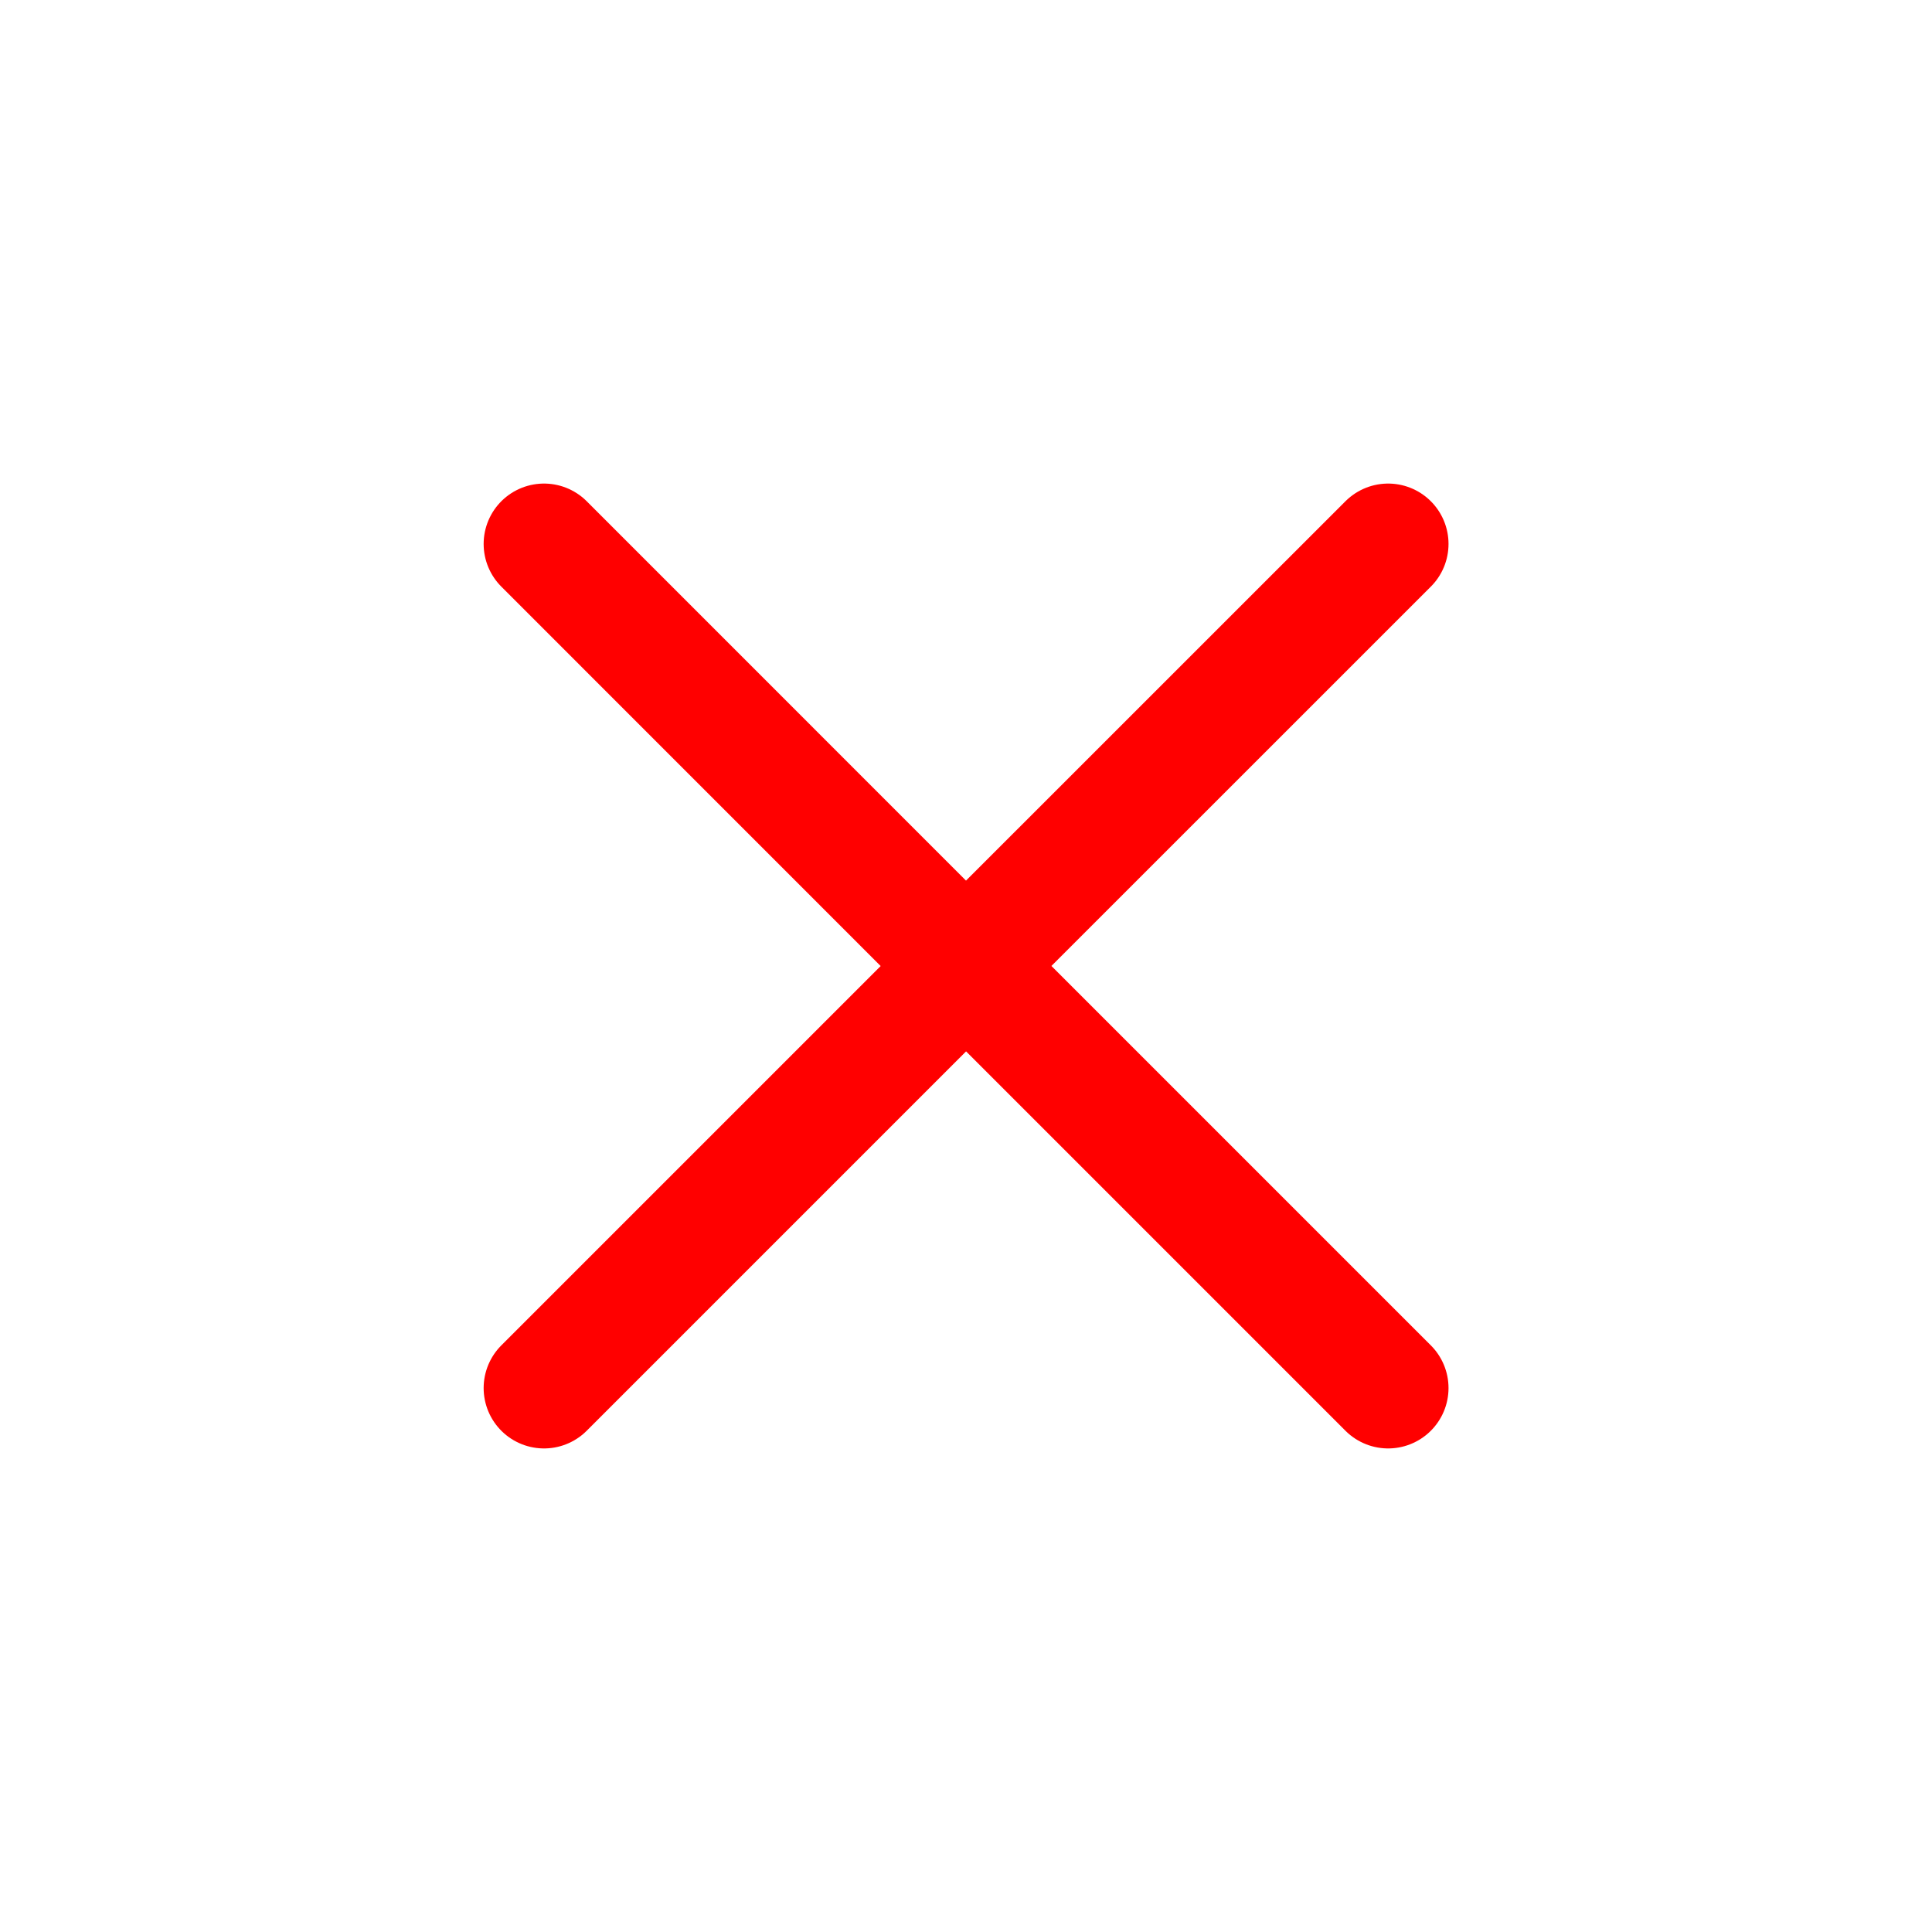
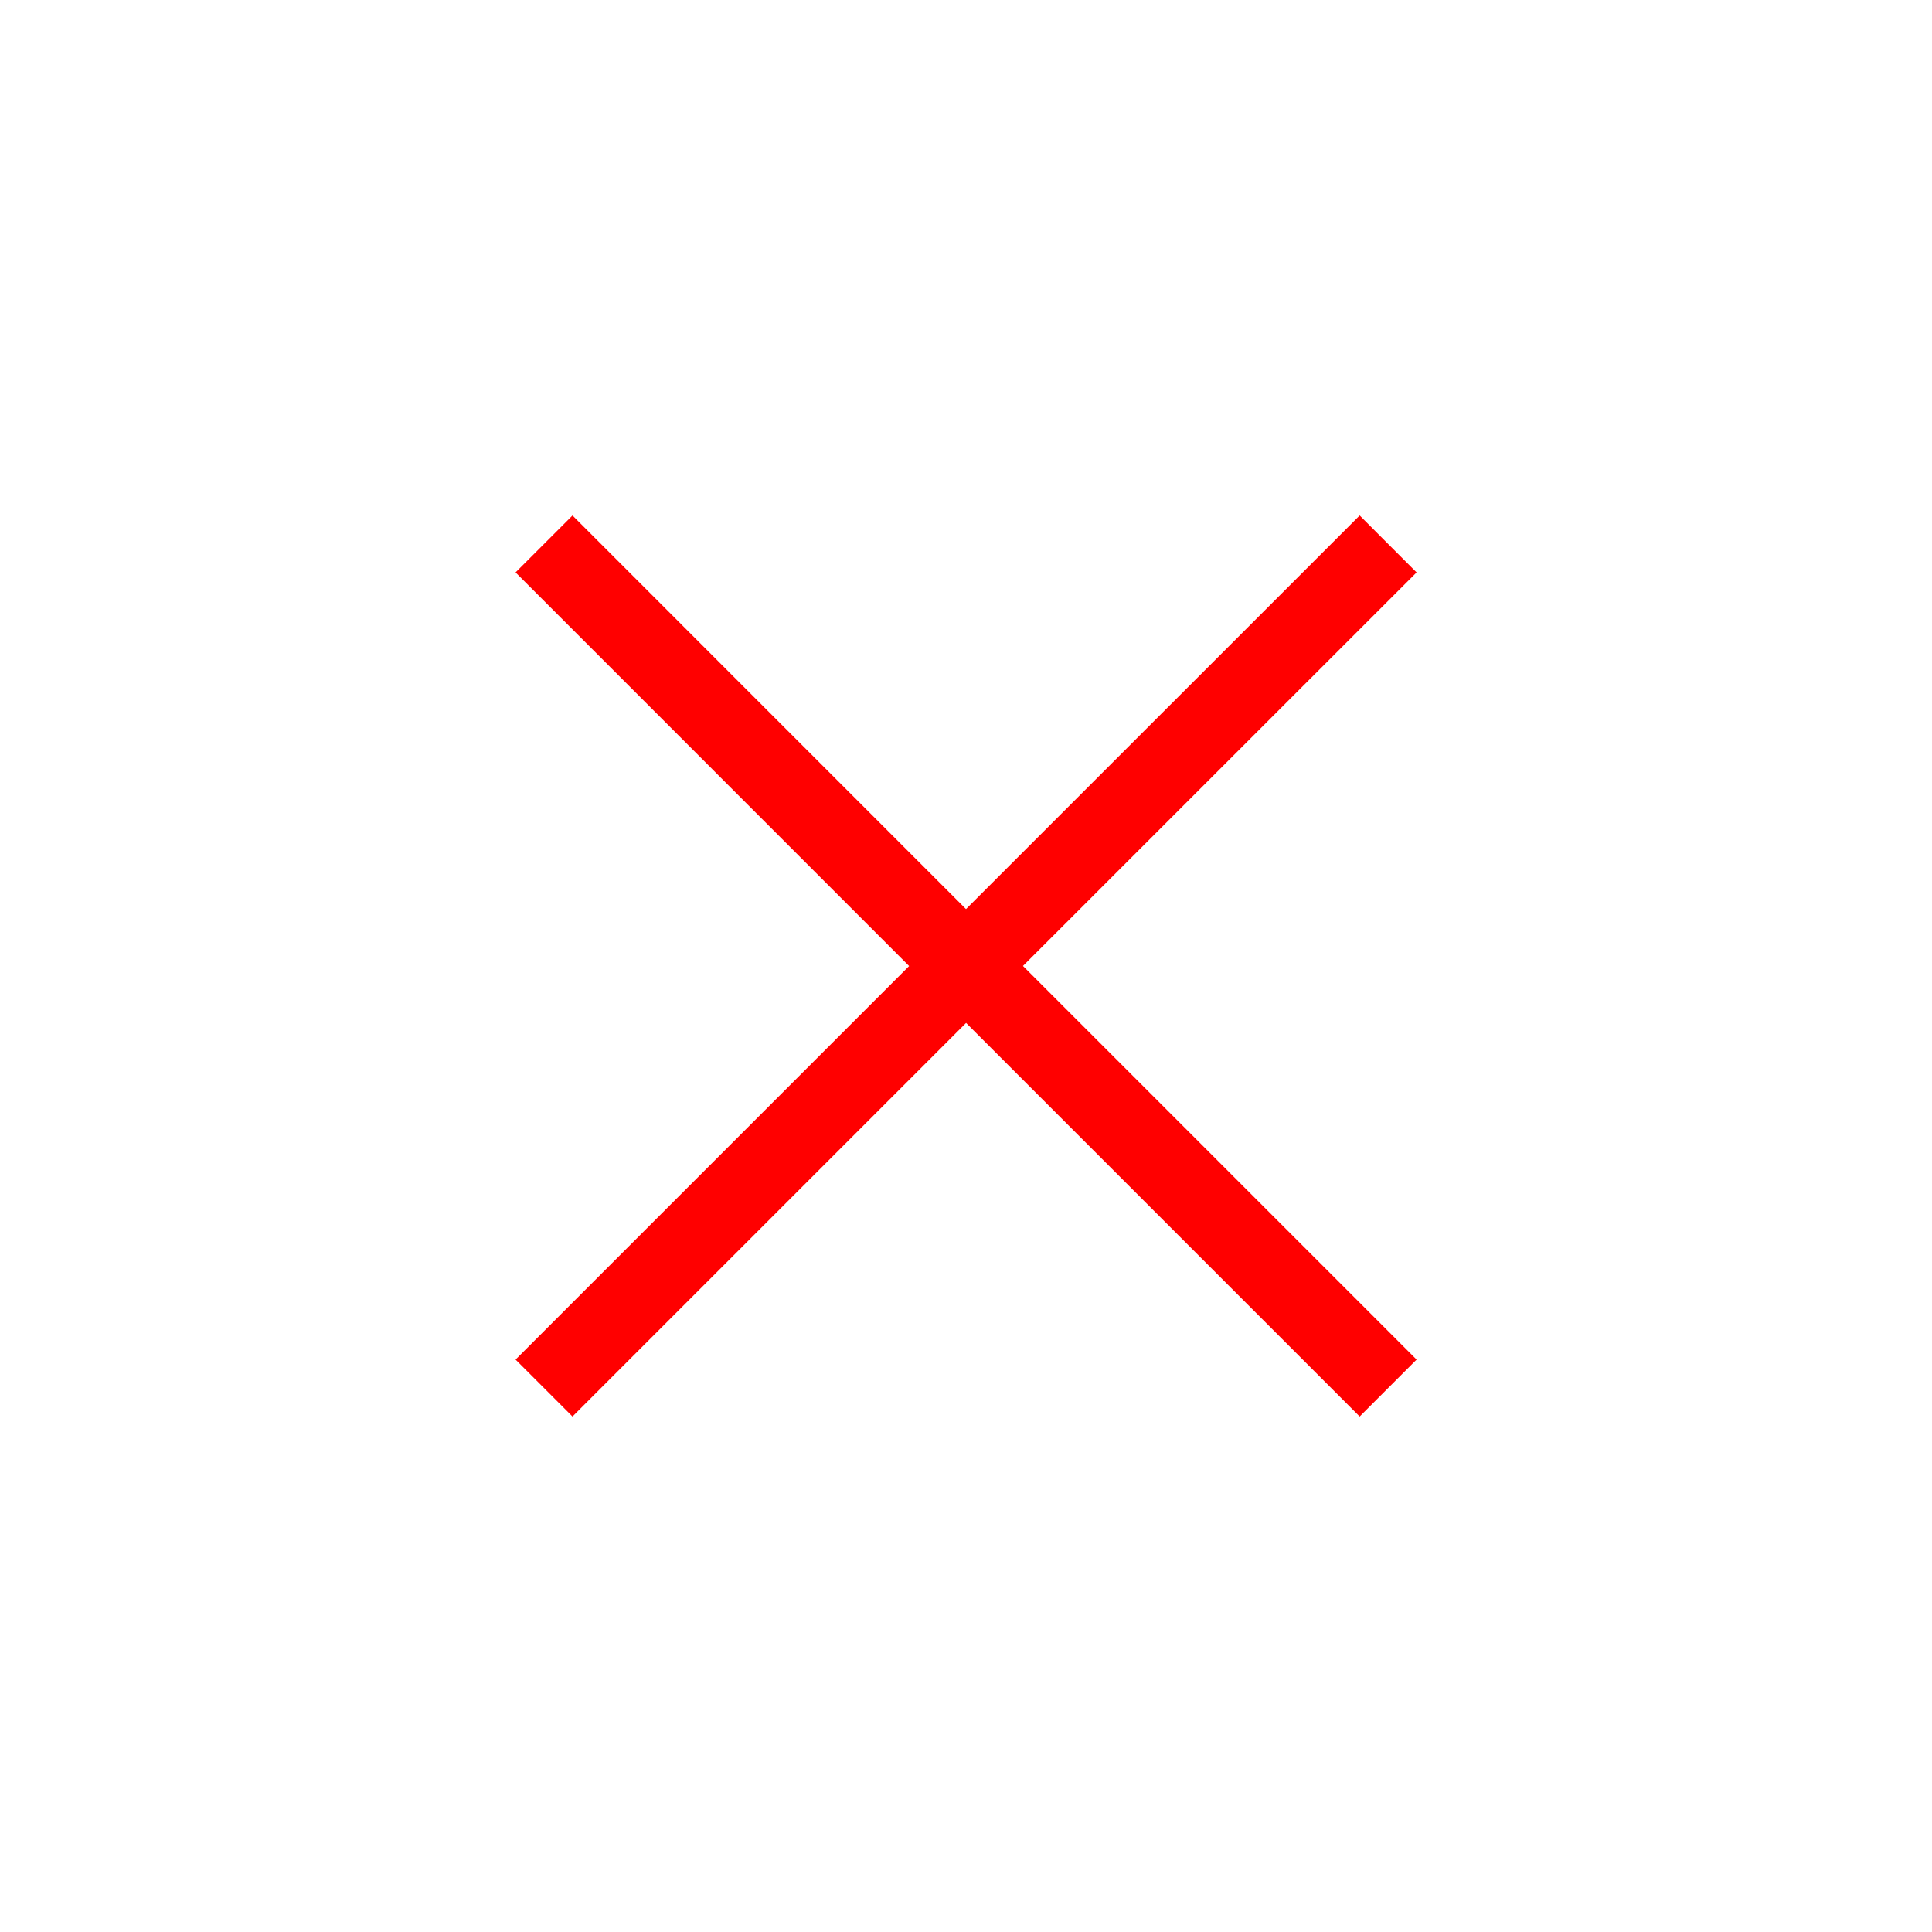
- <svg xmlns="http://www.w3.org/2000/svg" width="24px" height="24px" stroke-width="1.5" viewBox="0 0 24 24" fill="none" color="#f00">
-   <path d="M6.758 17.243L12.001 12m5.243-5.243L12 12m0 0L6.758 6.757M12.001 12l5.243 5.243" stroke="#f00" stroke-width="1.5" stroke-linecap="round" stroke-linejoin="round" />
+ <svg xmlns="http://www.w3.org/2000/svg" width="24px" height="24px" strokeWidth="1.5" viewBox="0 0 24 24" fill="none" color="#f00">
+   <path d="M6.758 17.243L12.001 12m5.243-5.243L12 12m0 0L6.758 6.757M12.001 12l5.243 5.243" stroke="#f00" strokeWidth="1.5" strokeLinecap="round" strokeLinejoin="round" />
</svg>
